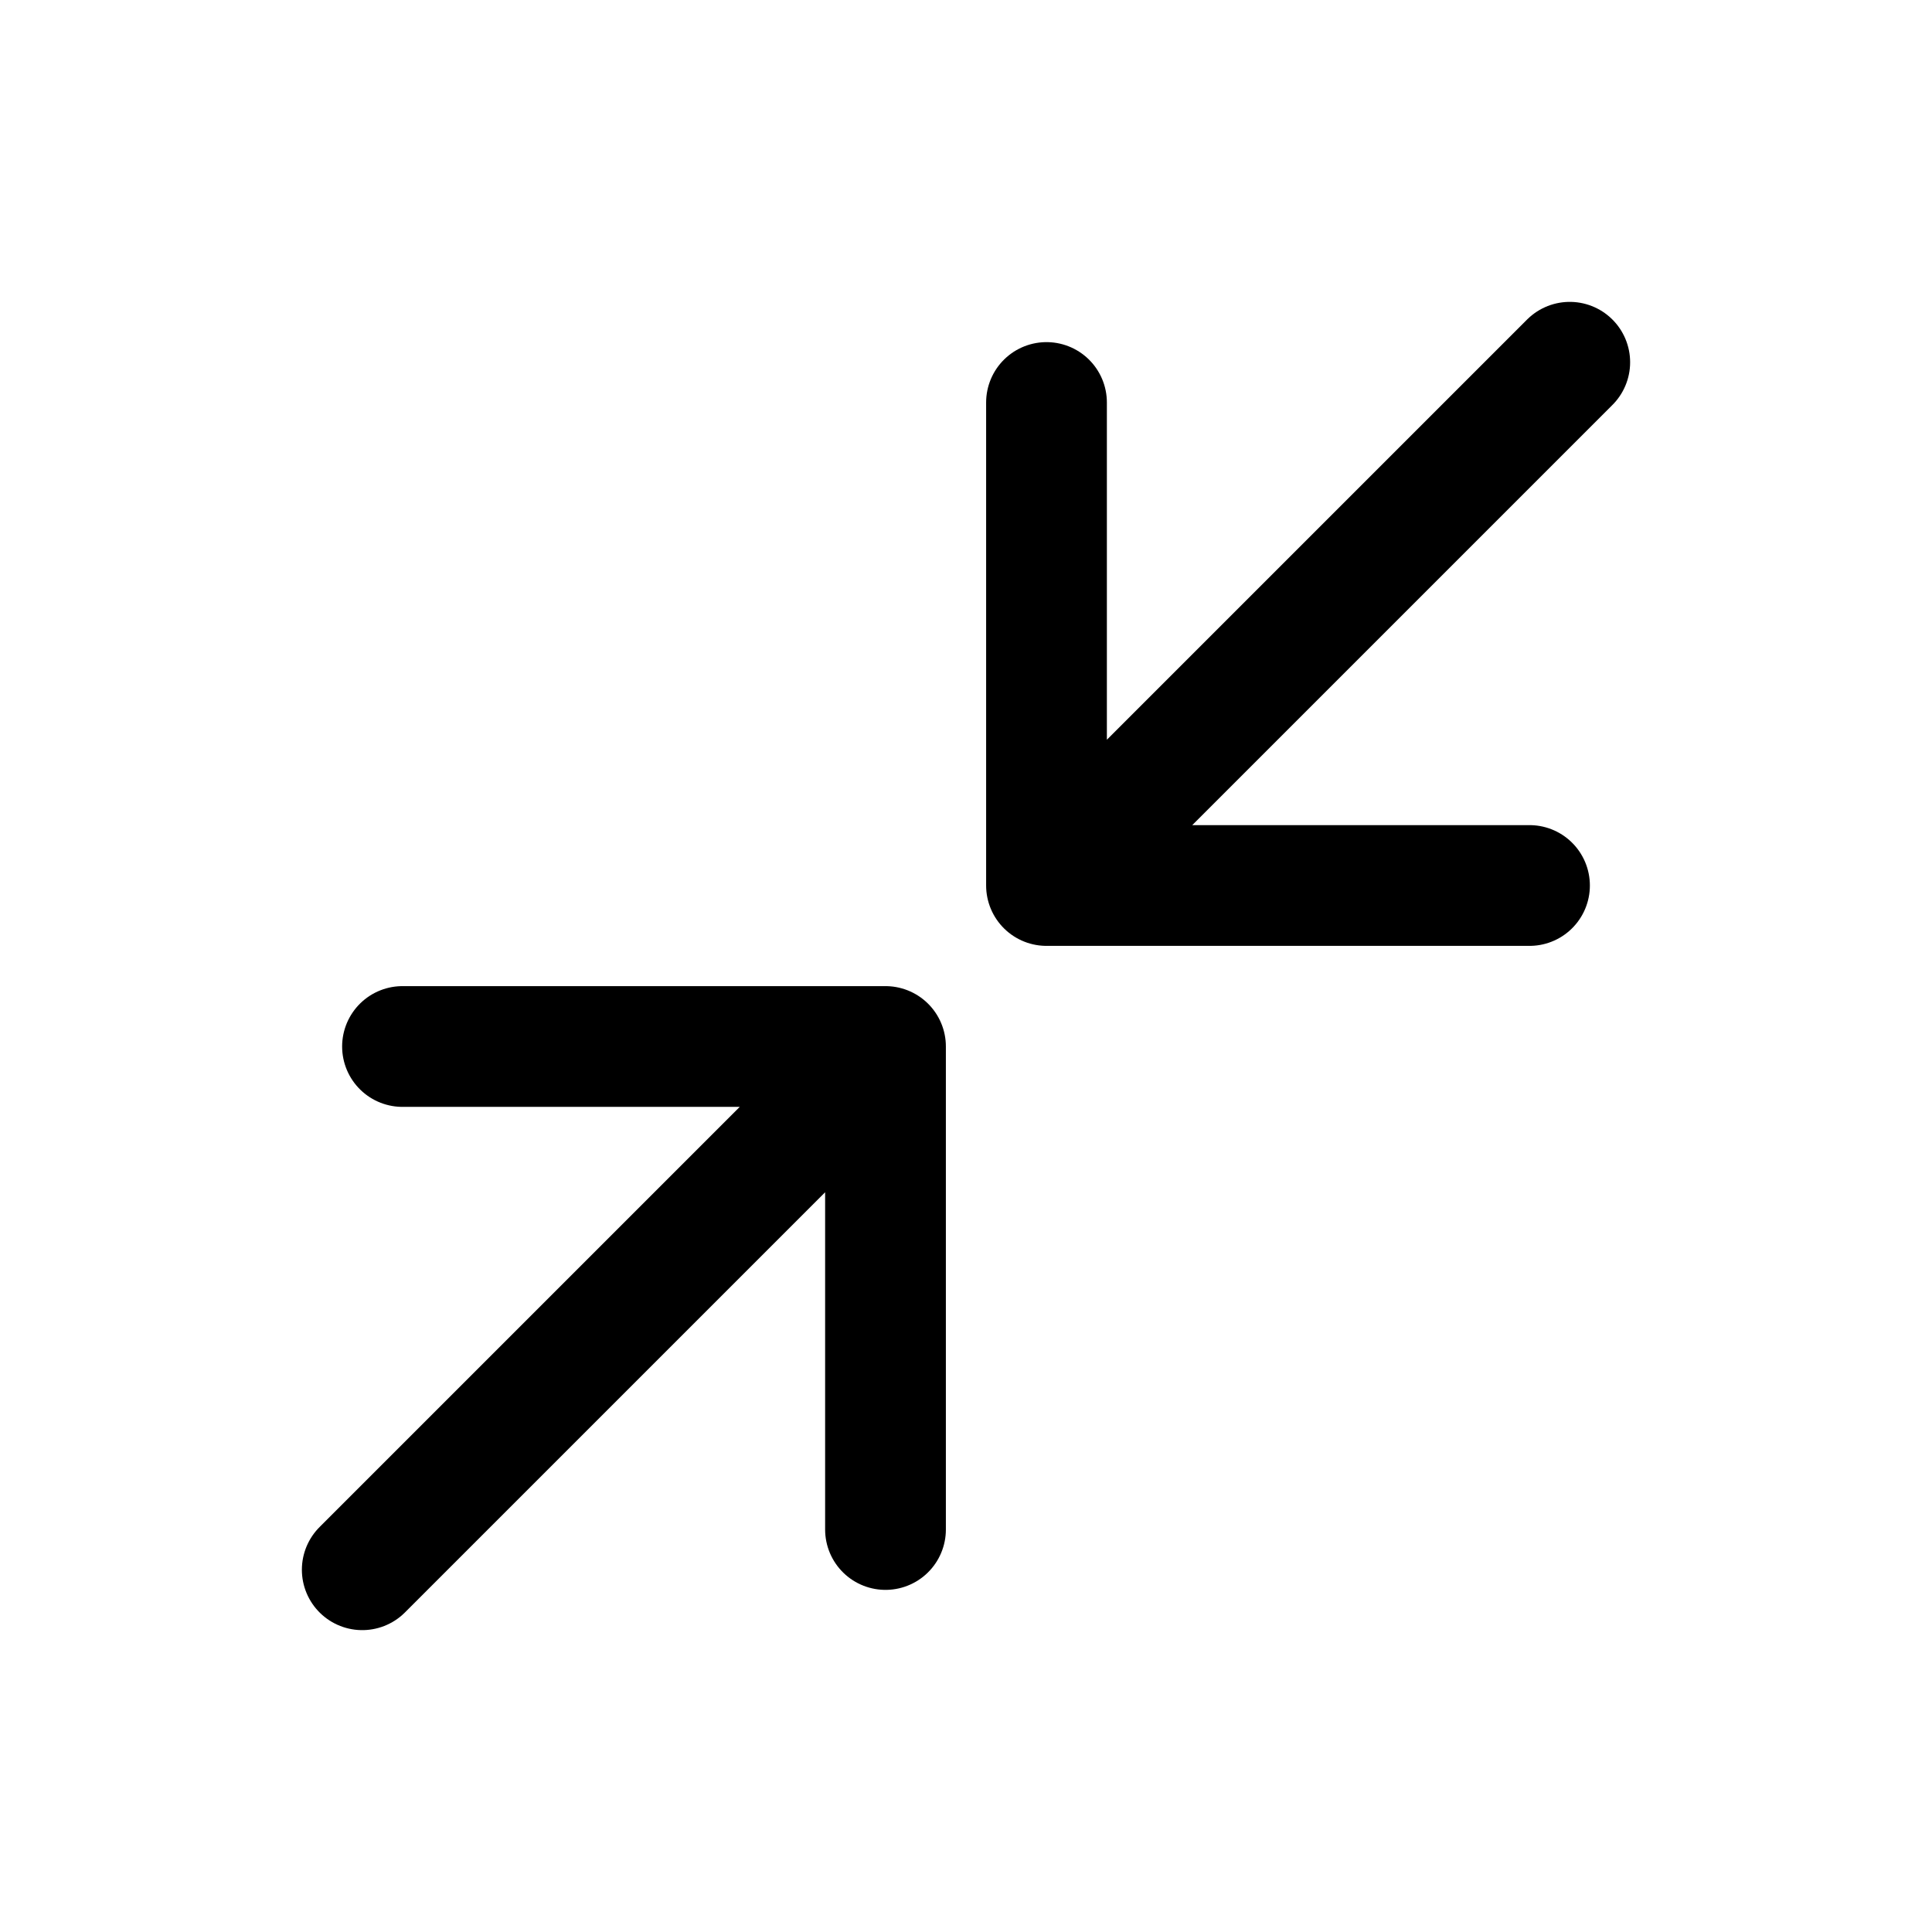
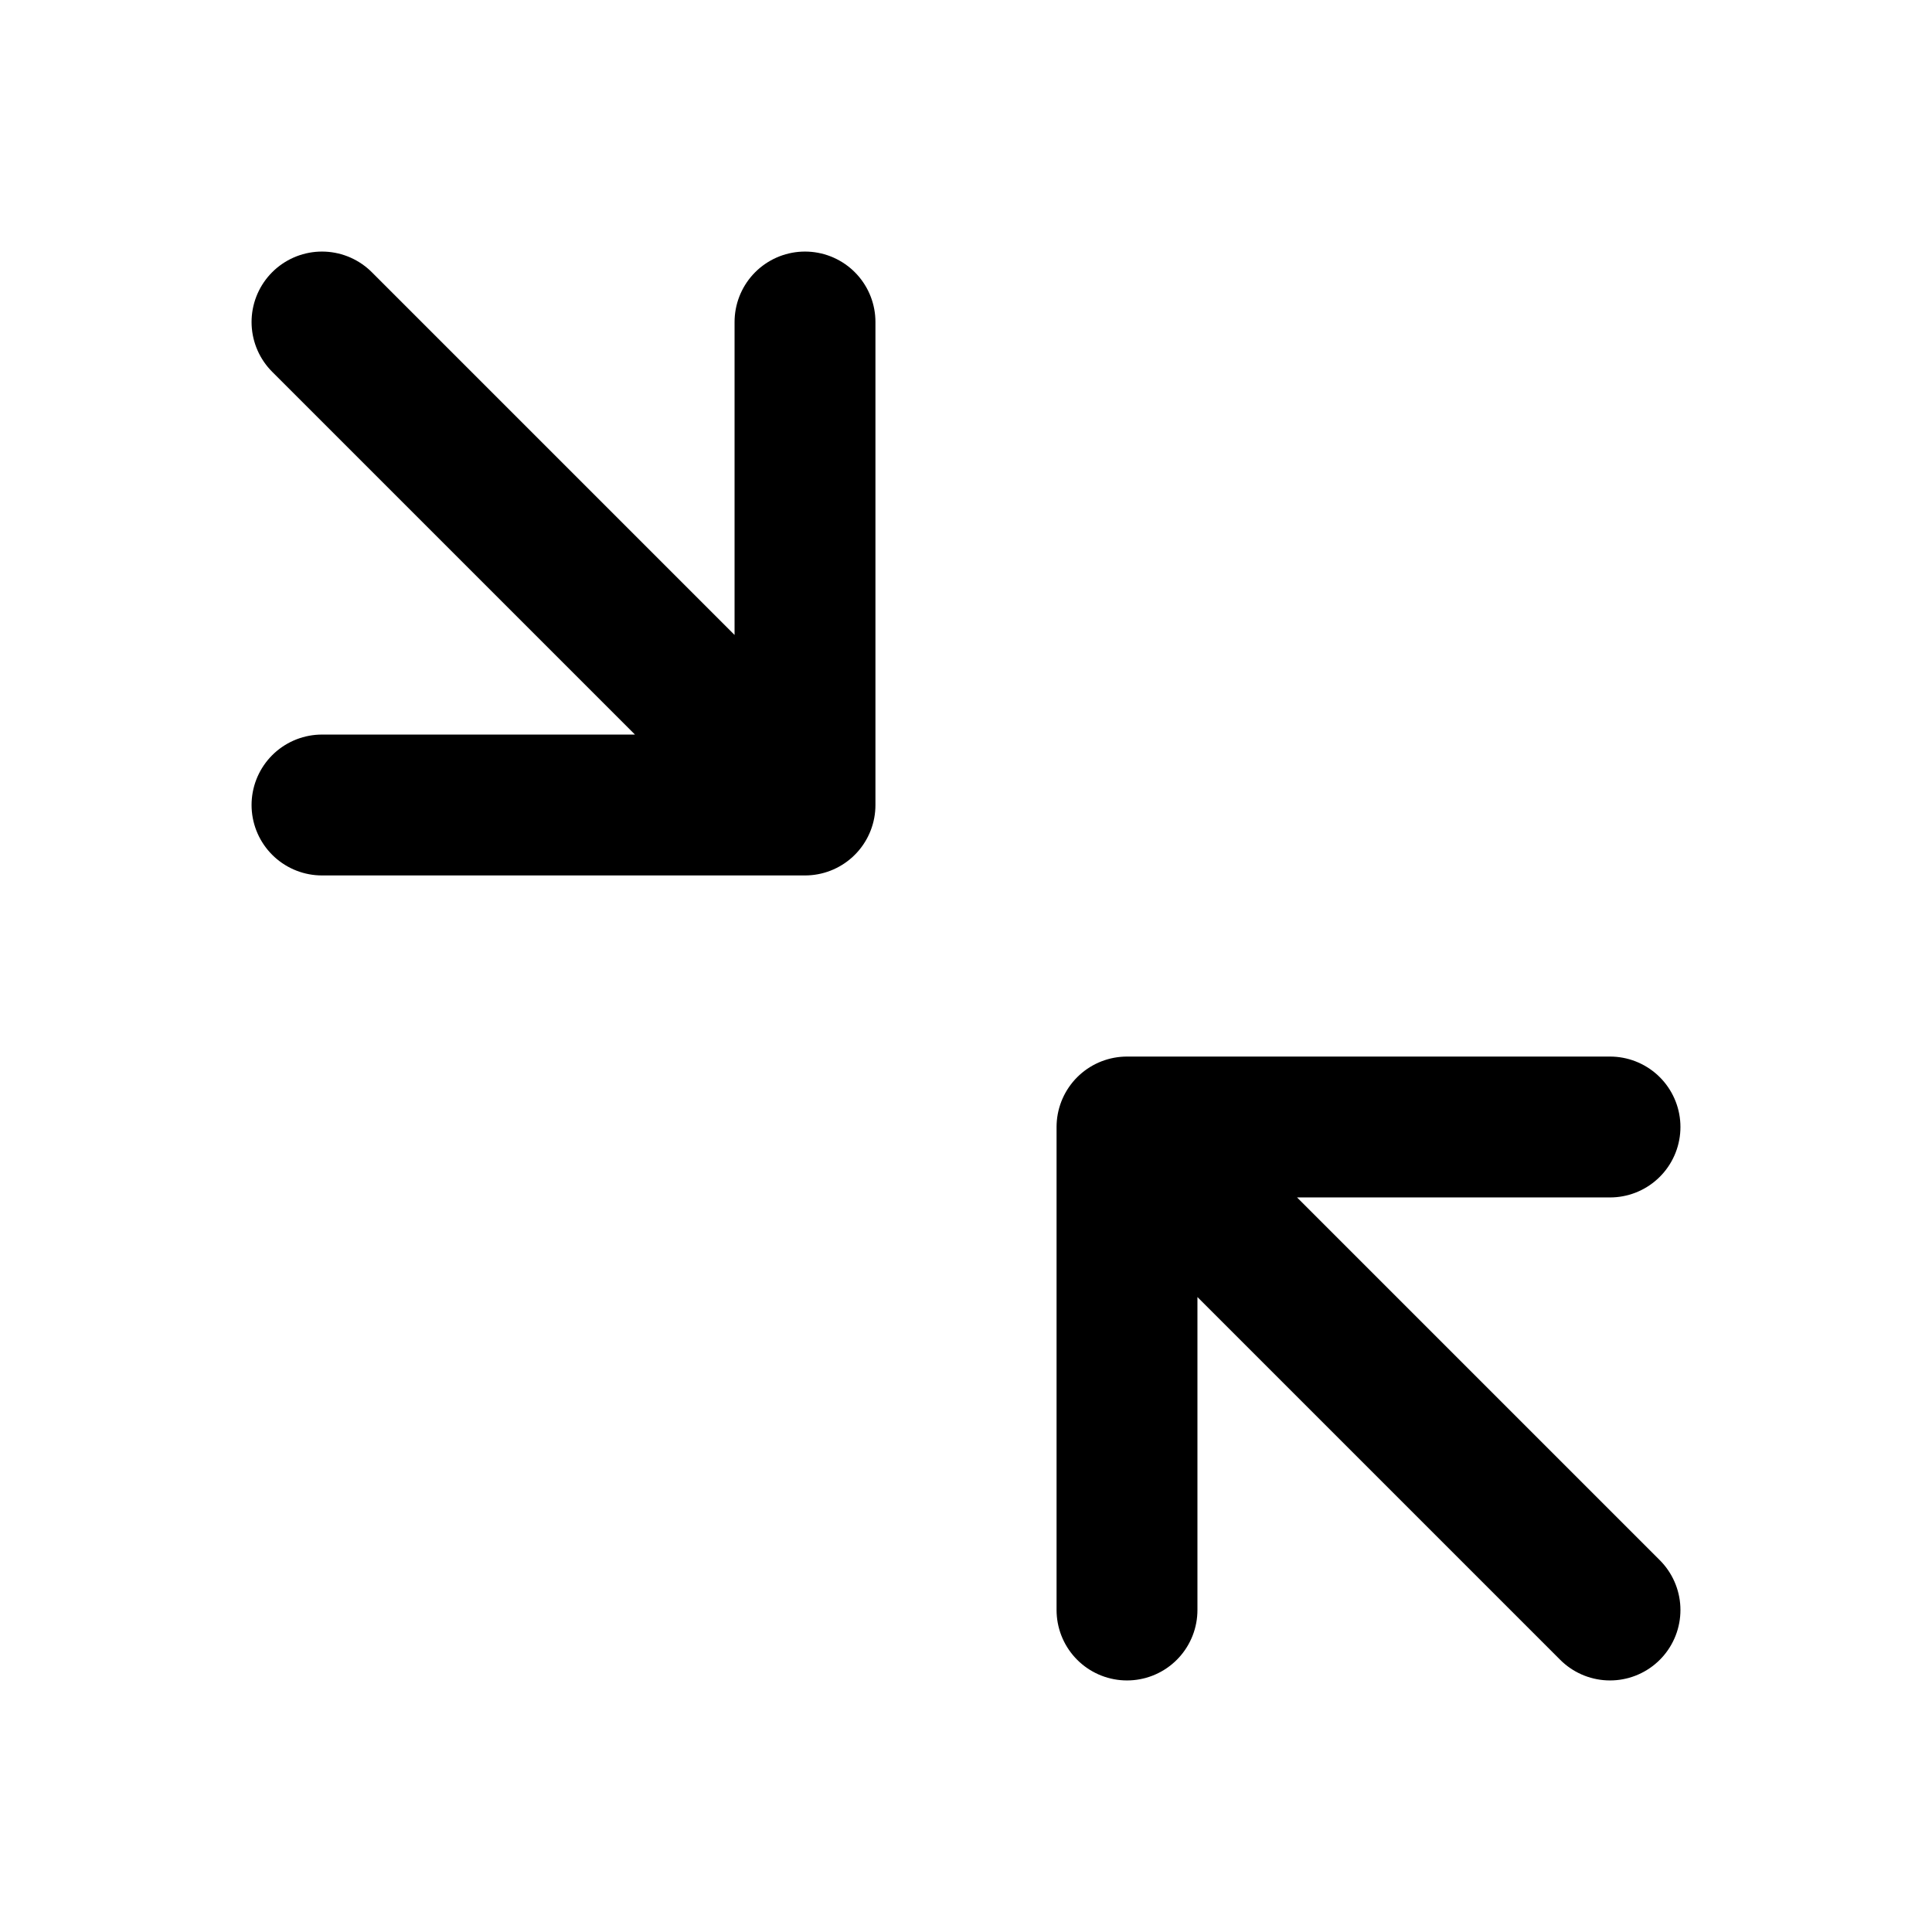
- <svg xmlns="http://www.w3.org/2000/svg" width="1em" height="1em" viewBox="0 0 24 24">
-   <path fill="none" stroke="currentColor" stroke-linecap="round" stroke-linejoin="round" stroke-width="1.5" d="M13 5v6h6m.5-6.5L13 11M11 19v-6H5m-.5 6.5L11 13" />
+ <svg xmlns="http://www.w3.org/2000/svg" viewBox="0 0 24 24" fill="none" stroke="currentColor" stroke-width="1.75" stroke-linecap="round" stroke-linejoin="round">
+   <path d="M4 10h6V4m0 6L4 4m16 10h-6v6m0-6 6 6" />
</svg>
